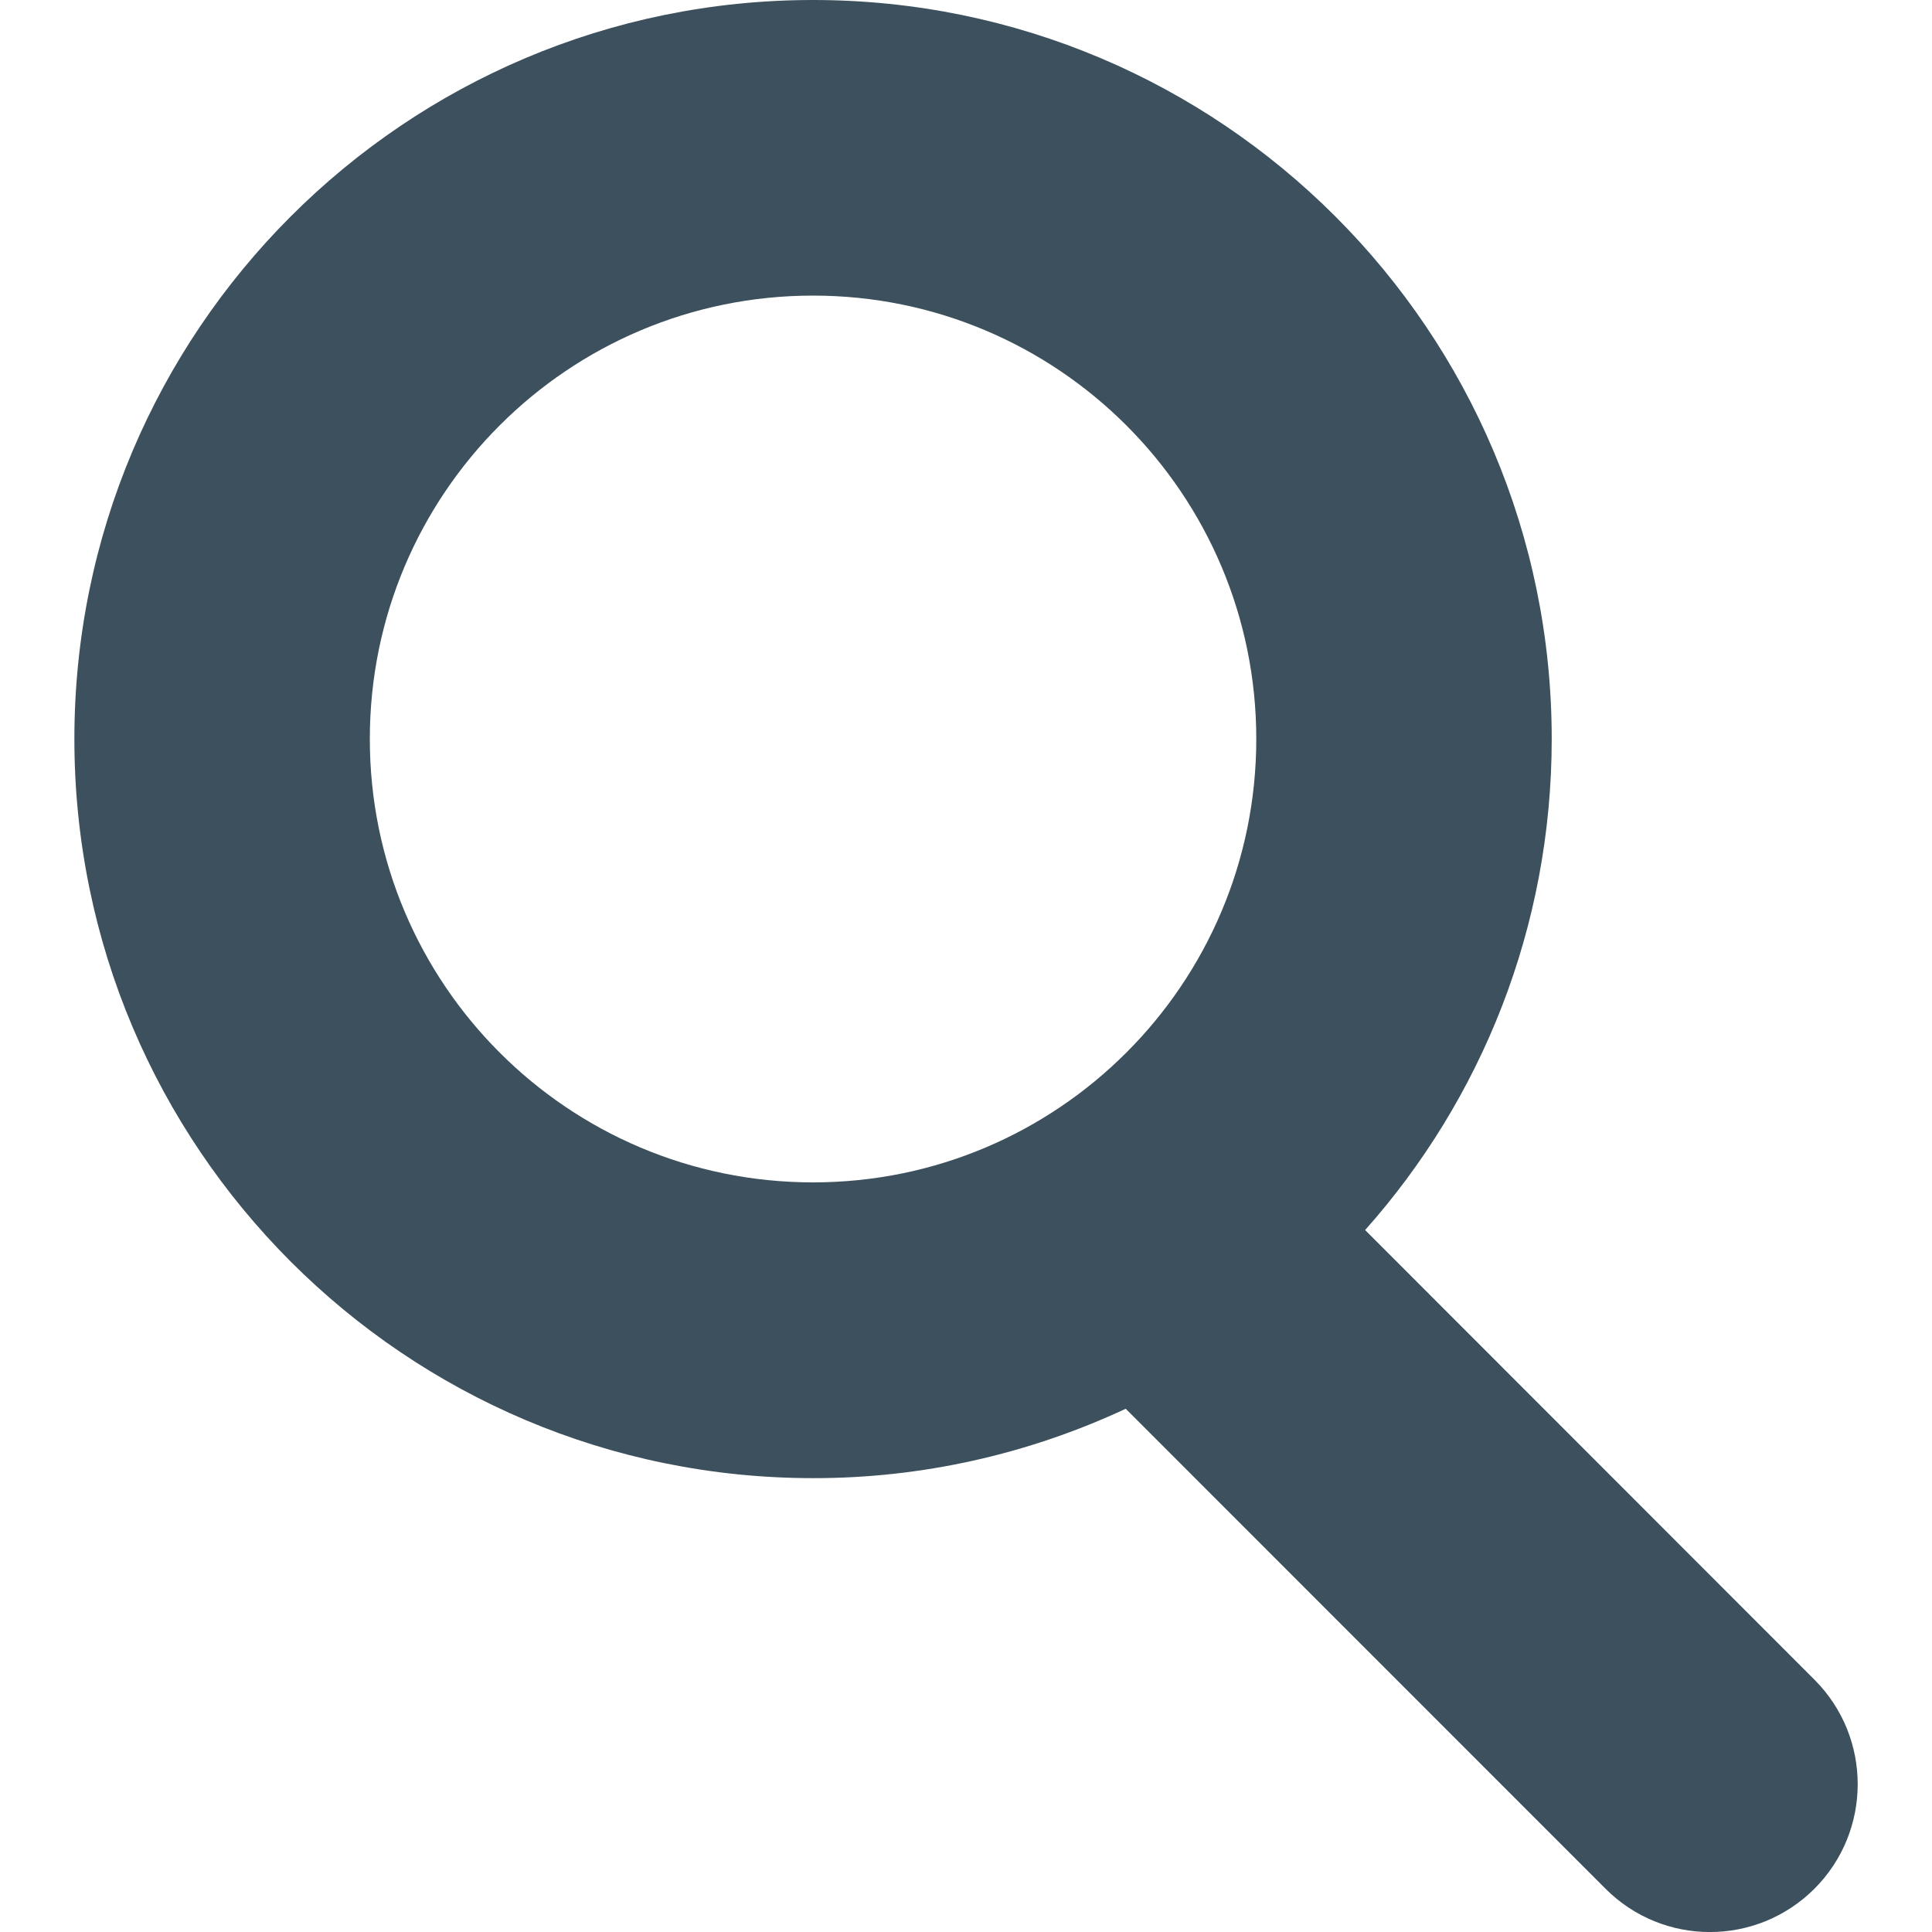
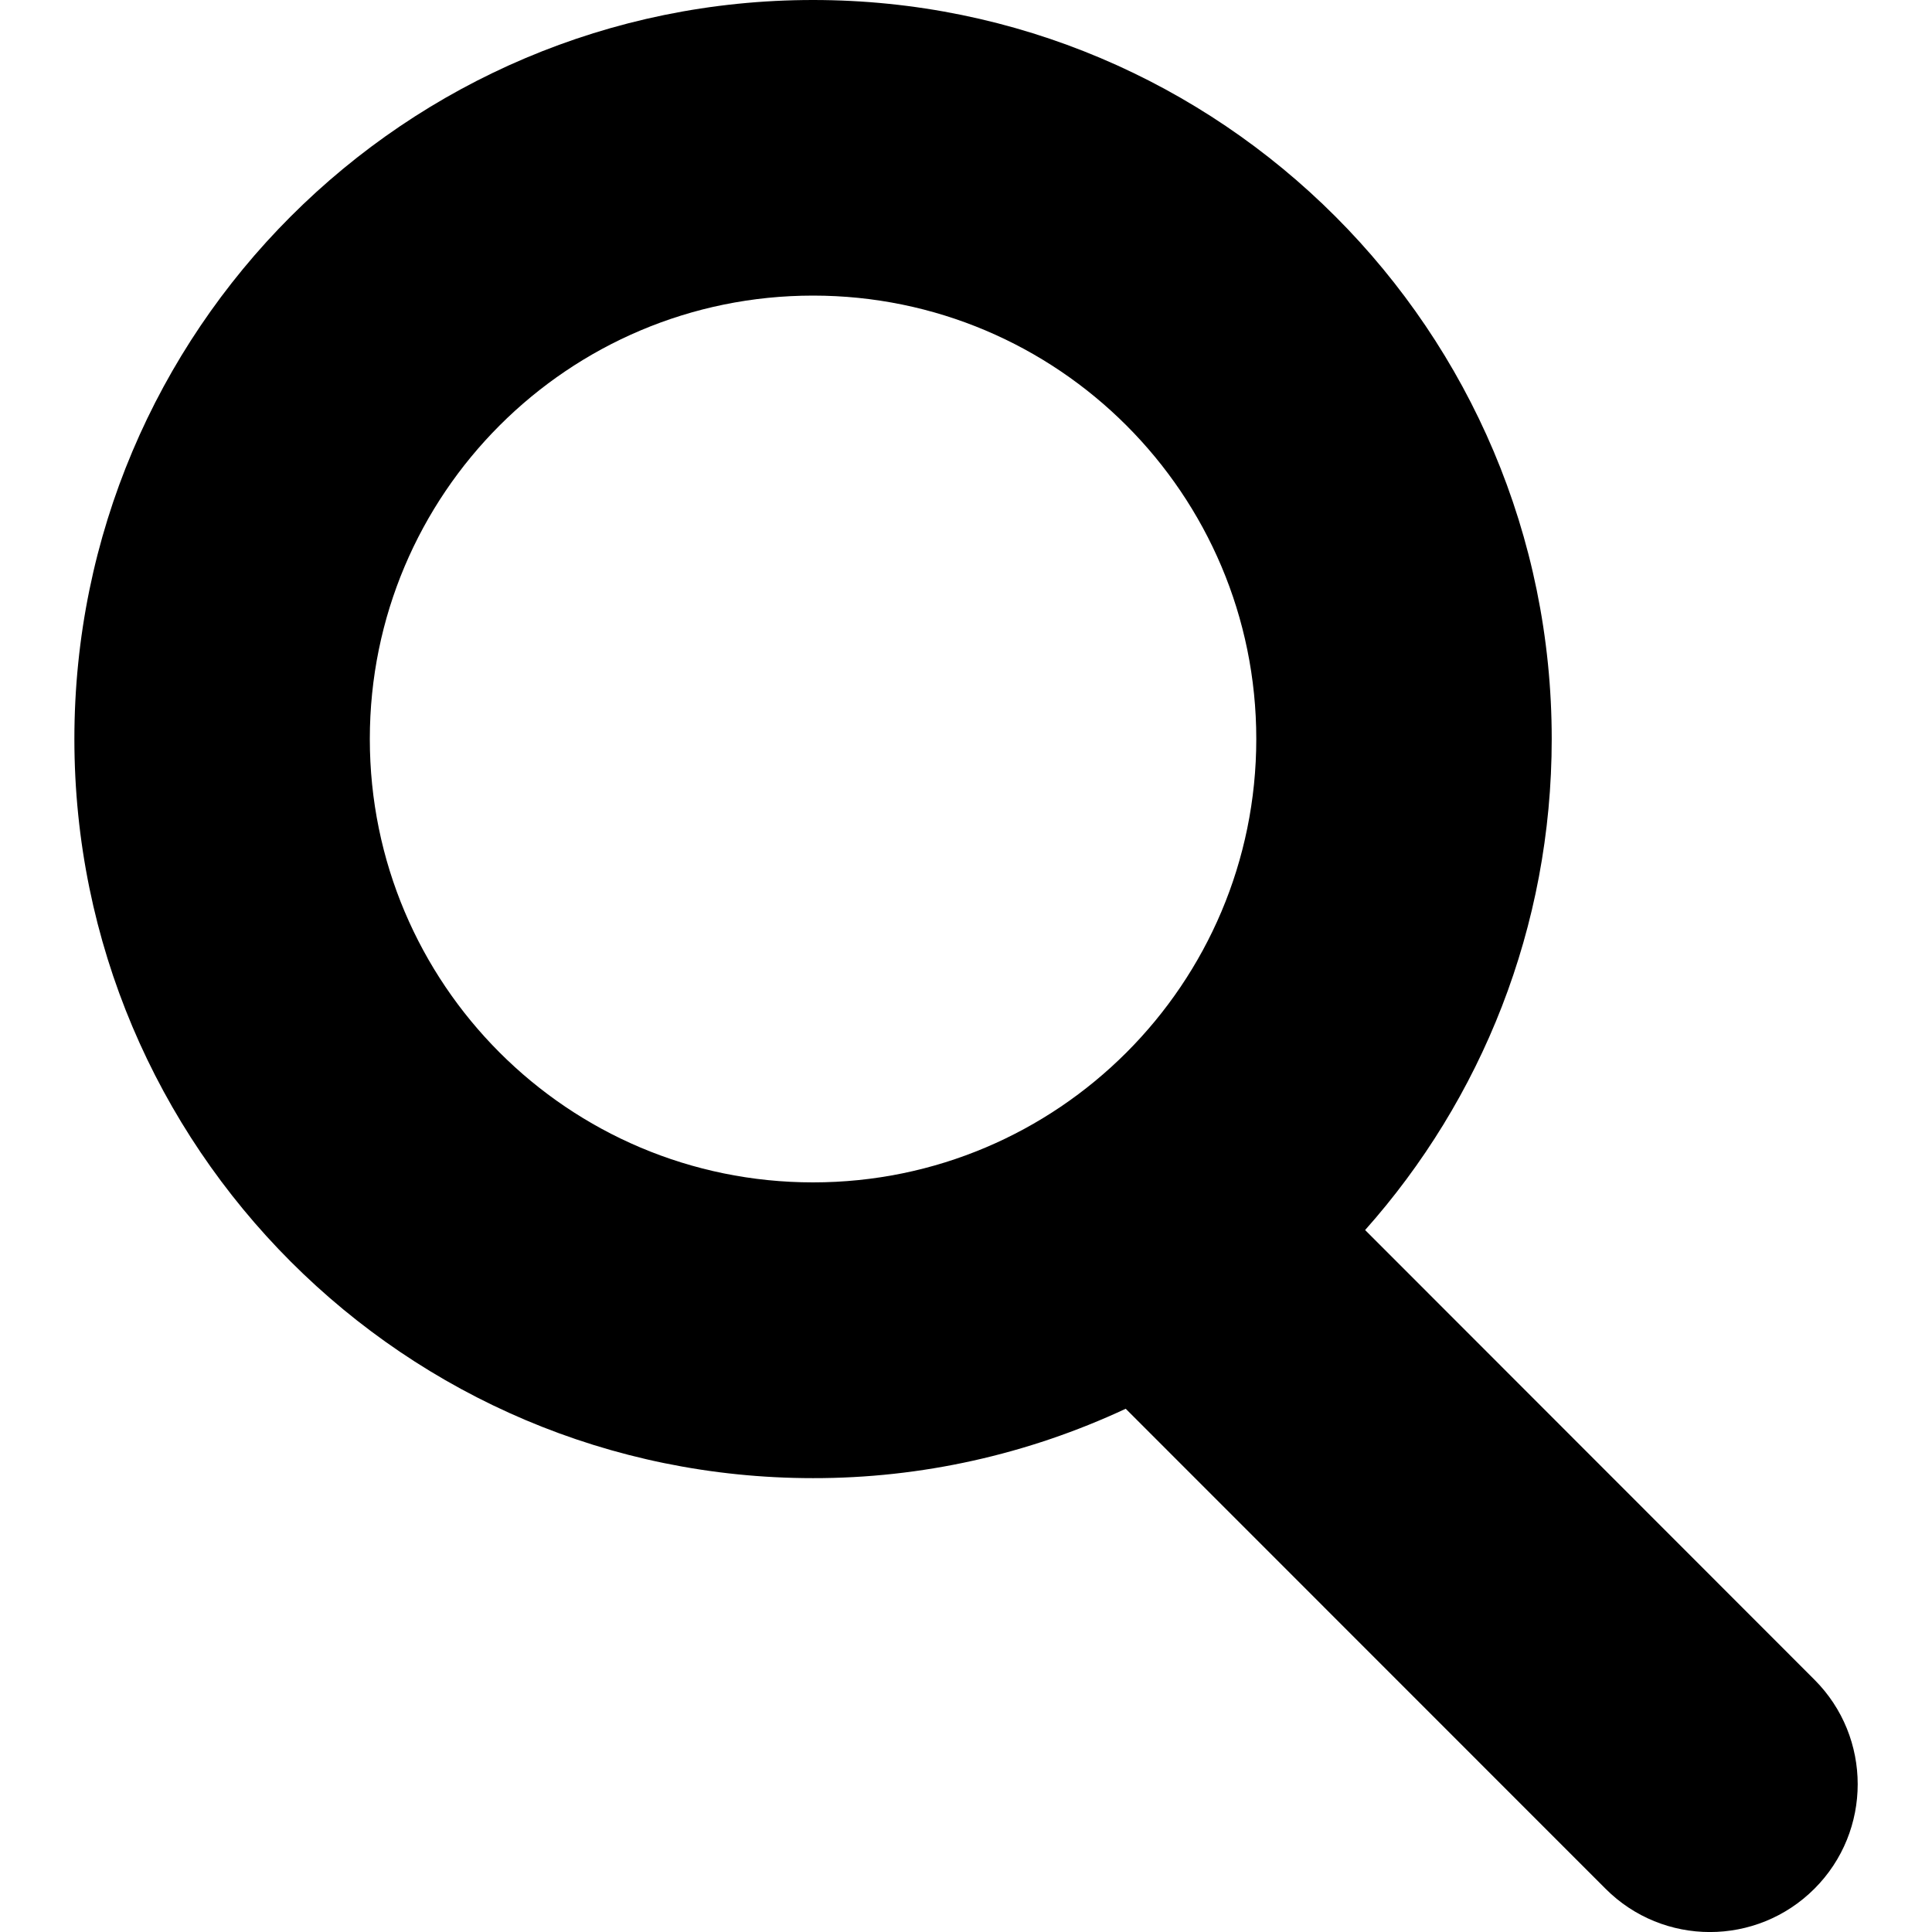
- <svg xmlns="http://www.w3.org/2000/svg" width="12px" height="12px" viewBox="0 0 12 12" version="1.1">
-   <g id="icons/search" stroke="none" stroke-width="1" fill="none" fill-rule="evenodd">
-     <path d="M8.479,7.64 L11.27,10.433 C11.628,10.791 11.628,11.373 11.27,11.731 C10.911,12.09 10.33,12.09 9.972,11.731 L6.992,8.75 C6.384,9.034 5.721,9.182 5.05,9.181 C2.516,9.181 0.462,7.125 0.462,4.59 C0.462,2.055 2.516,0 5.05,0 C7.584,0 9.638,2.055 9.638,4.59 C9.638,5.761 9.2,6.83 8.479,7.64 Z M5.05,7.344 C6.57,7.344 7.803,6.111 7.803,4.59 C7.803,3.069 6.57,1.836 5.05,1.836 C3.529,1.836 2.297,3.069 2.297,4.59 C2.297,6.111 3.529,7.344 5.05,7.344 Z" id="search" fill="#3C505D" />
-   </g>
+ <svg xmlns="http://www.w3.org/2000/svg" width="12" height="12" viewBox="0 0 12 12">
+   <path fill-rule="evenodd" d="M8.479,7.64 L11.27,10.433 C11.628,10.791 11.628,11.373 11.27,11.731 C10.911,12.09 10.33,12.09 9.972,11.731 L6.992,8.75 C6.384,9.034 5.721,9.182 5.05,9.181 C2.516,9.181 0.462,7.125 0.462,4.59 C0.462,2.055 2.516,0 5.05,0 C7.584,0 9.638,2.055 9.638,4.59 C9.638,5.761 9.2,6.83 8.479,7.64 Z M5.05,7.344 C6.57,7.344 7.803,6.111 7.803,4.59 C7.803,3.069 6.57,1.836 5.05,1.836 C3.529,1.836 2.297,3.069 2.297,4.59 C2.297,6.111 3.529,7.344 5.05,7.344 Z" />
</svg>
